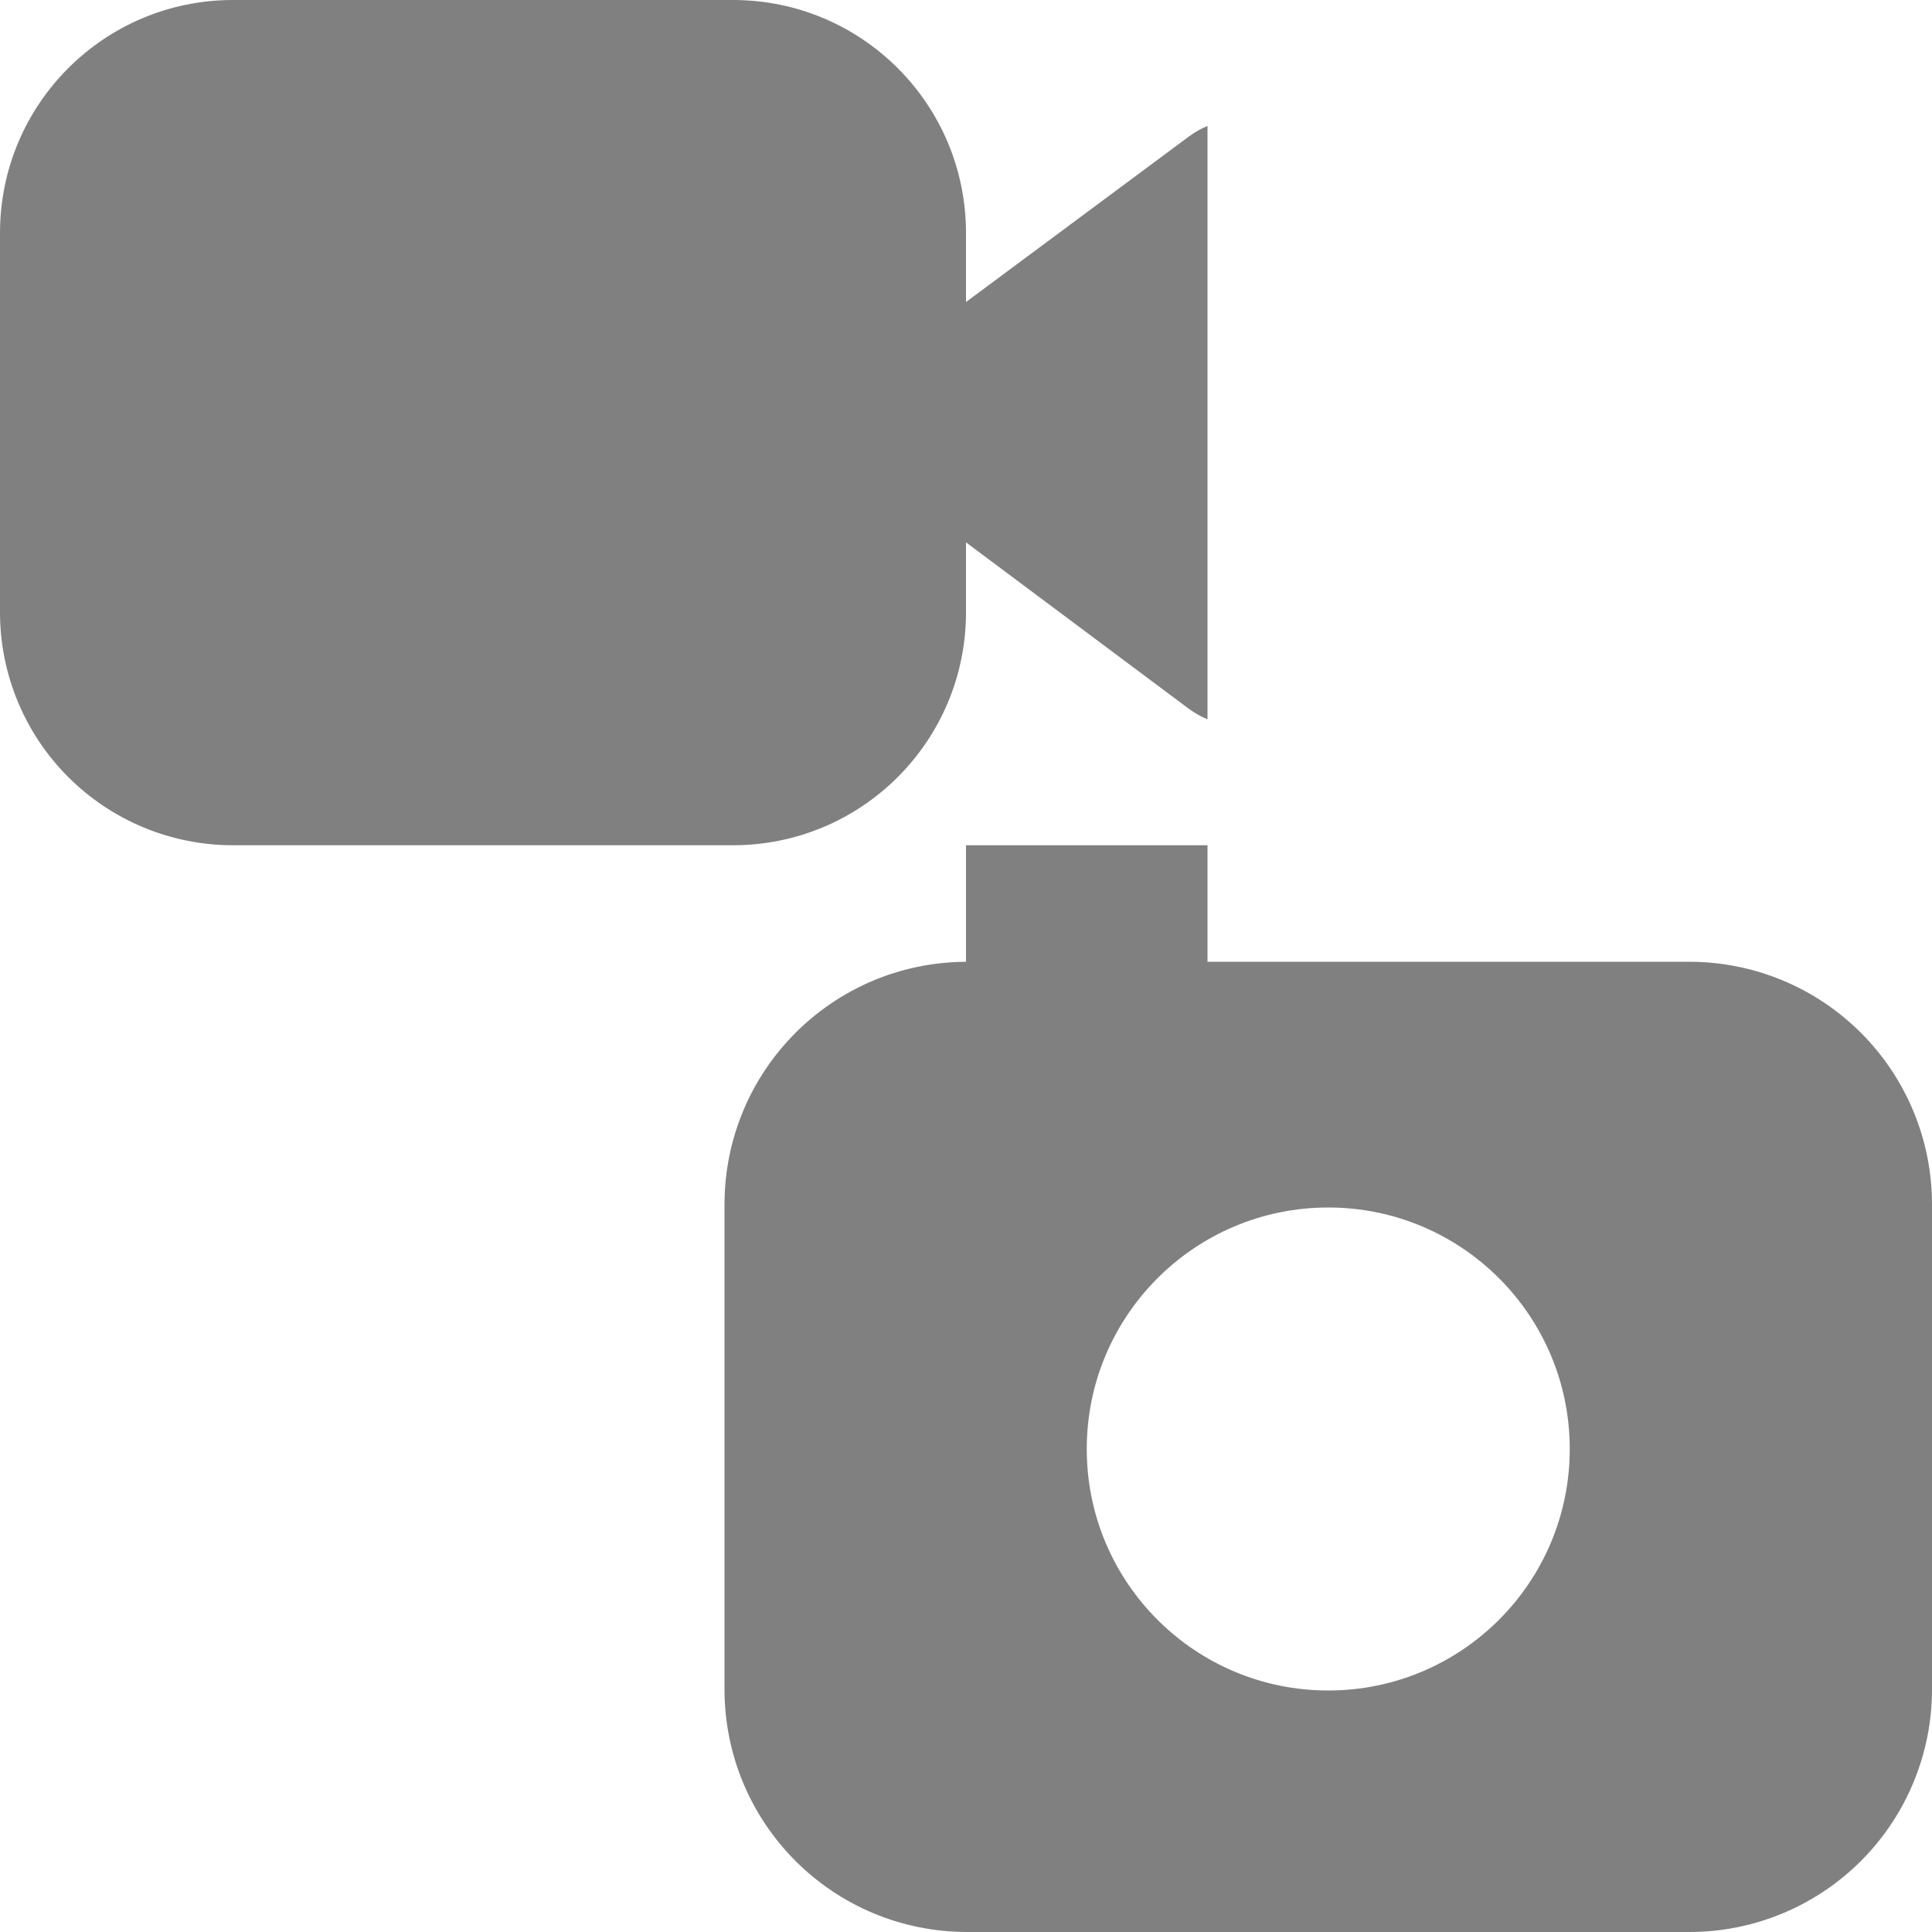
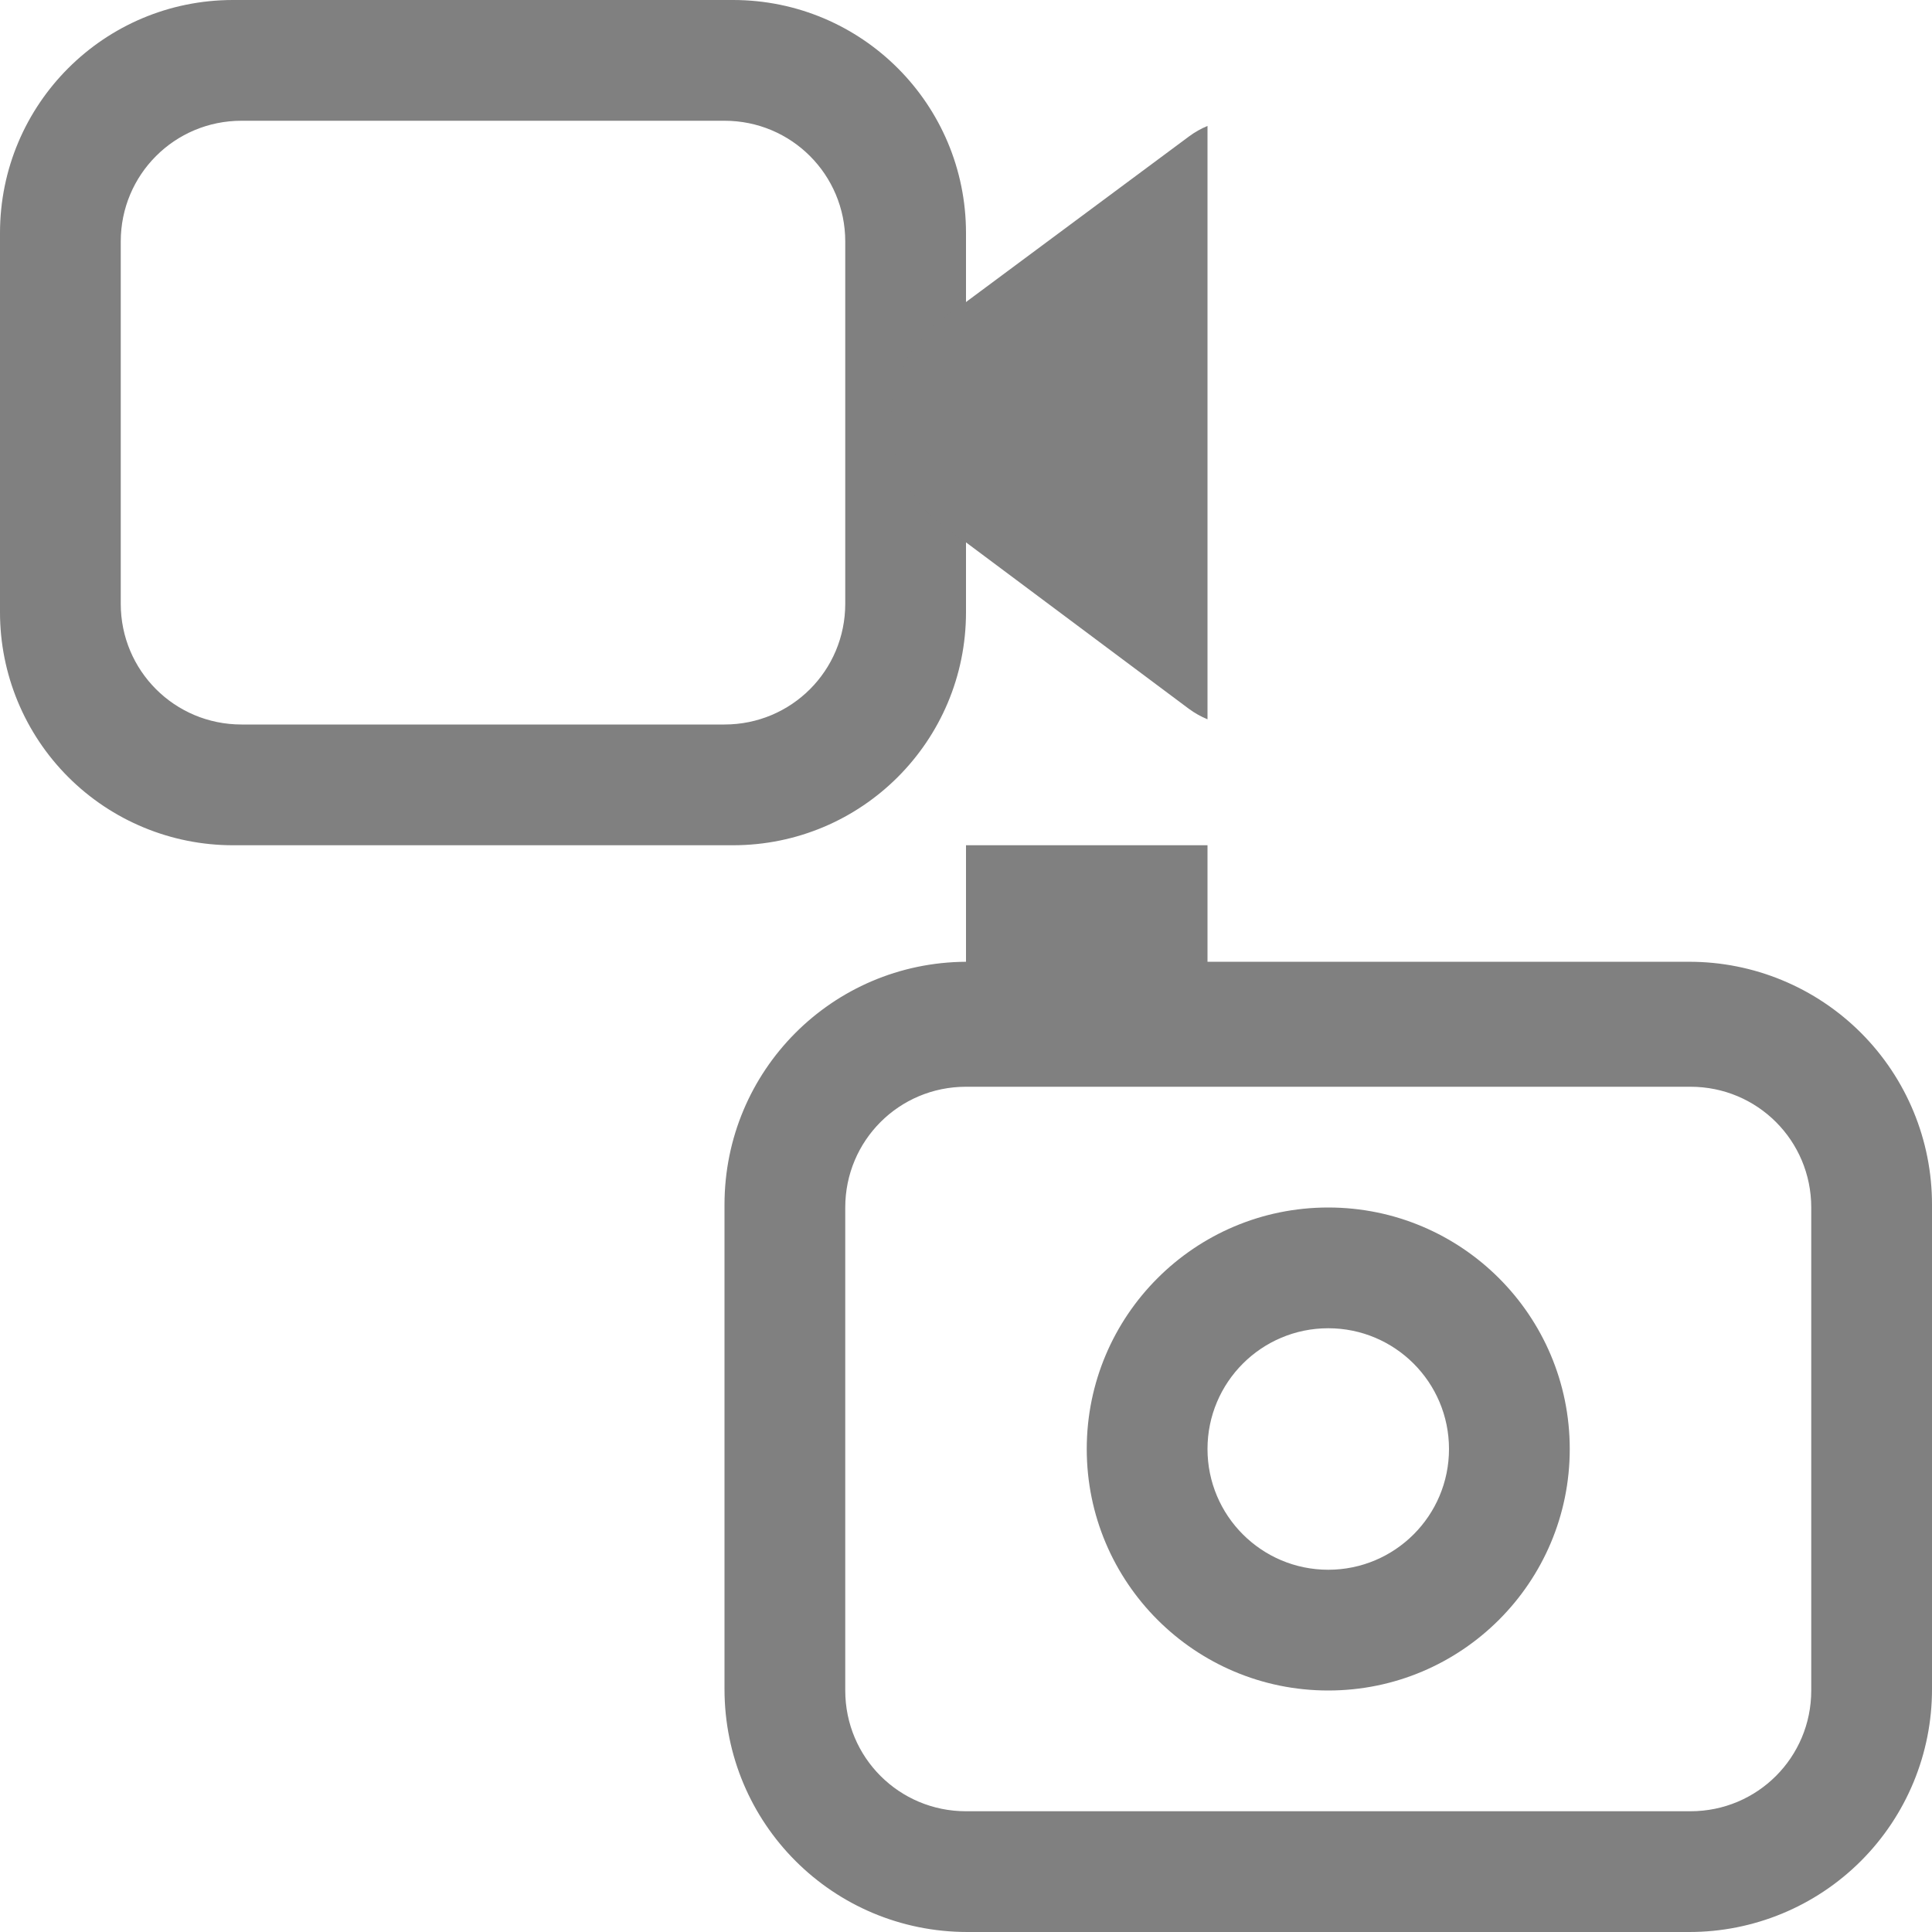
<svg xmlns="http://www.w3.org/2000/svg" height="16" width="16">
-   <path d="M1.93 0h4.14C7.137 0 8 .863 8 1.93v3.14C8 6.137 7.137 7 6.07 7H1.93A1.929 1.929 0 0 1 0 5.07V1.93C0 .863.863 0 1.93 0Zm0 0" style="fill:gray;fill-opacity:1" />
+   <path style="fill:gray;fill-opacity:1" d="M1.93 0C.863 0 0 .863 0 1.93v3.14A1.929 1.929 0 0 0 1.93 7h4.14C7.137 7 8 6.137 8 5.07V1.93C8 .863 7.137 0 6.07 0H1.93zM2 1h4c.554 0 1 .446 1 1v3c0 .554-.446 1-1 1H2c-.554 0-1-.446-1-1V2c0-.554.446-1 1-1z" />
  <path style="fill:gray;fill-opacity:1" d="M10 1.043a.714.714 0 0 0-.152.086L7.797 2.652a1.055 1.055 0 0 0 0 1.688l2.05 1.531a.736.736 0 0 0 .153.086z" />
-   <path style="fill:gray" d="M8 7v.965c-1.108.006-2 .902-2 2.012v4.011C6 15.102 6.898 16 8.012 16h5.976A2.009 2.009 0 0 0 16 13.988V9.977a2.009 2.009 0 0 0-2.012-2.012H10V7Zm3 3a1.999 1.999 0 1 1 0 4 1.999 1.999 0 1 1 0-4z" />
+   <path style="fill:gray" d="M8 7v.965c-1.108.006-2 .902-2 2.012v4.011C6 15.102 6.898 16 8.012 16h5.976A2.009 2.009 0 0 0 16 13.988V9.977a2.009 2.009 0 0 0-2.012-2.012H10V7H8zm0 2h6c.554 0 1 .446 1 1v4c0 .554-.446 1-1 1H8c-.554 0-1-.446-1-1v-4c0-.554.446-1 1-1z" />
+   <path style="opacity:1;fill:gray;fill-opacity:1;stroke-width:26.457" d="M11 10a2 2 0 0 0-2 2 2 2 0 0 0 2 2 2 2 0 0 0 2-2 2 2 0 0 0-2-2zm0 1a1 1 0 0 1 1 1 1 1 0 0 1-1 1 1 1 0 0 1-1-1 1 1 0 0 1 1-1z" />
</svg>
